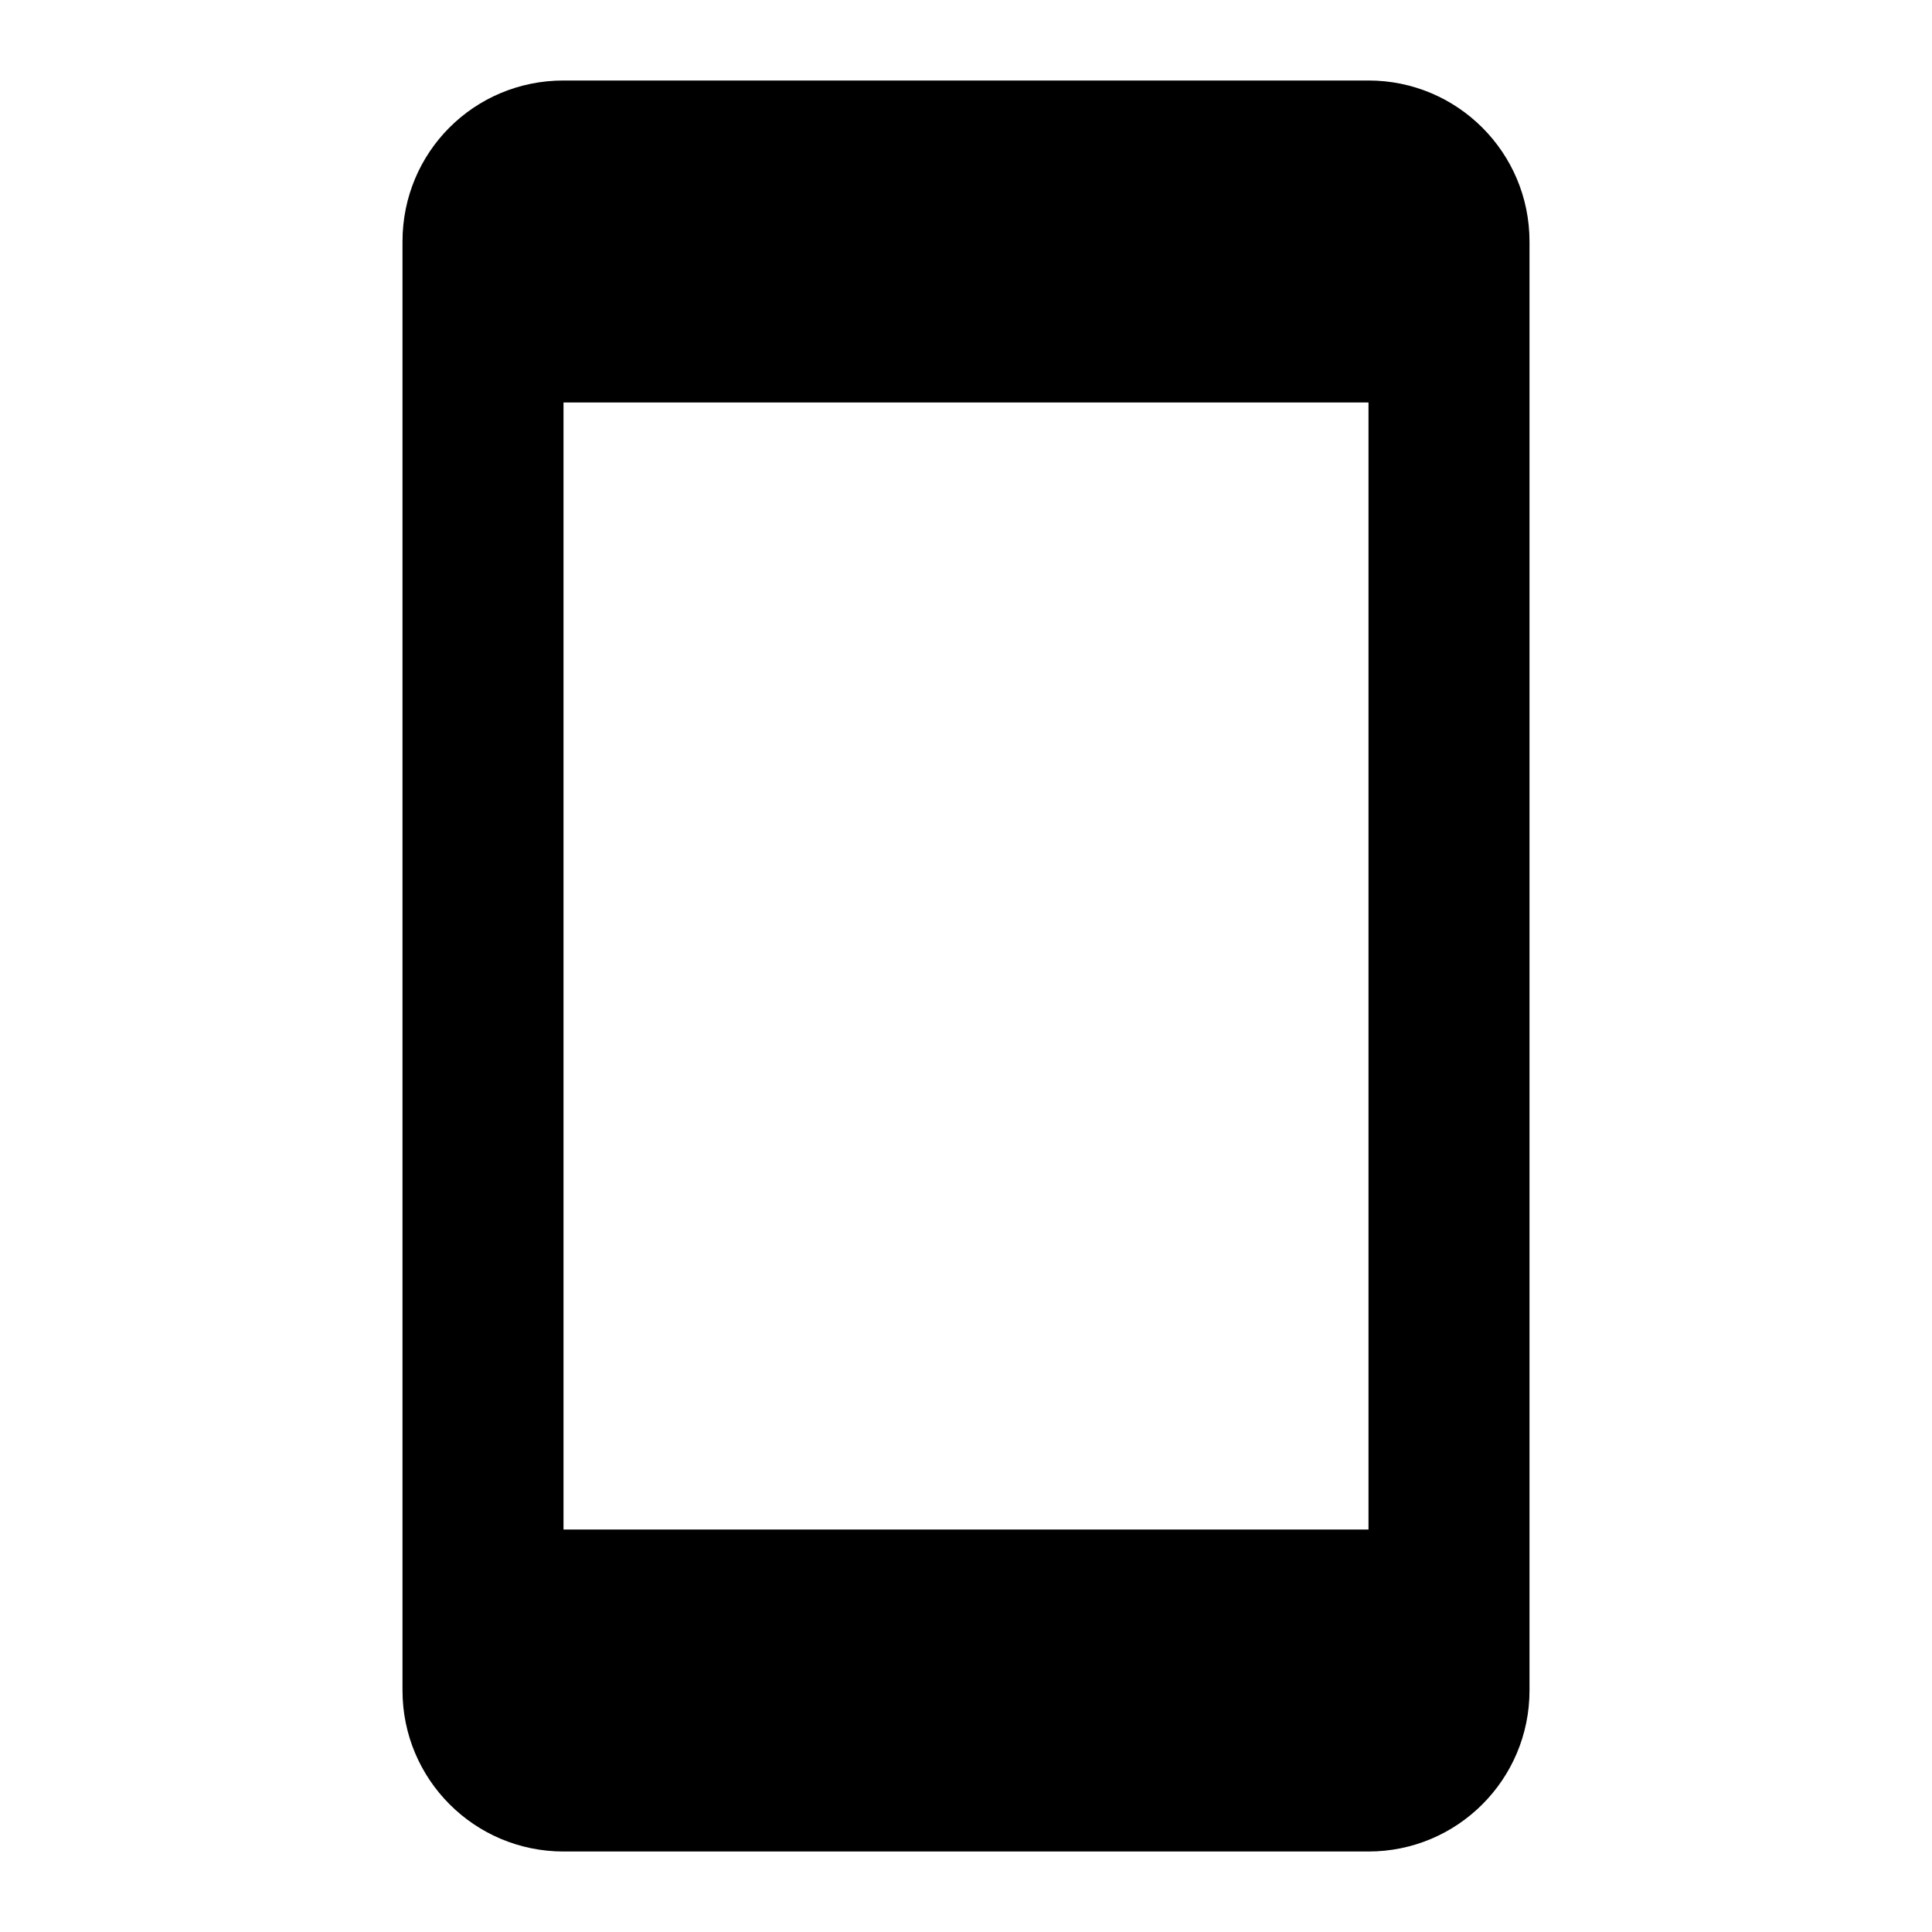
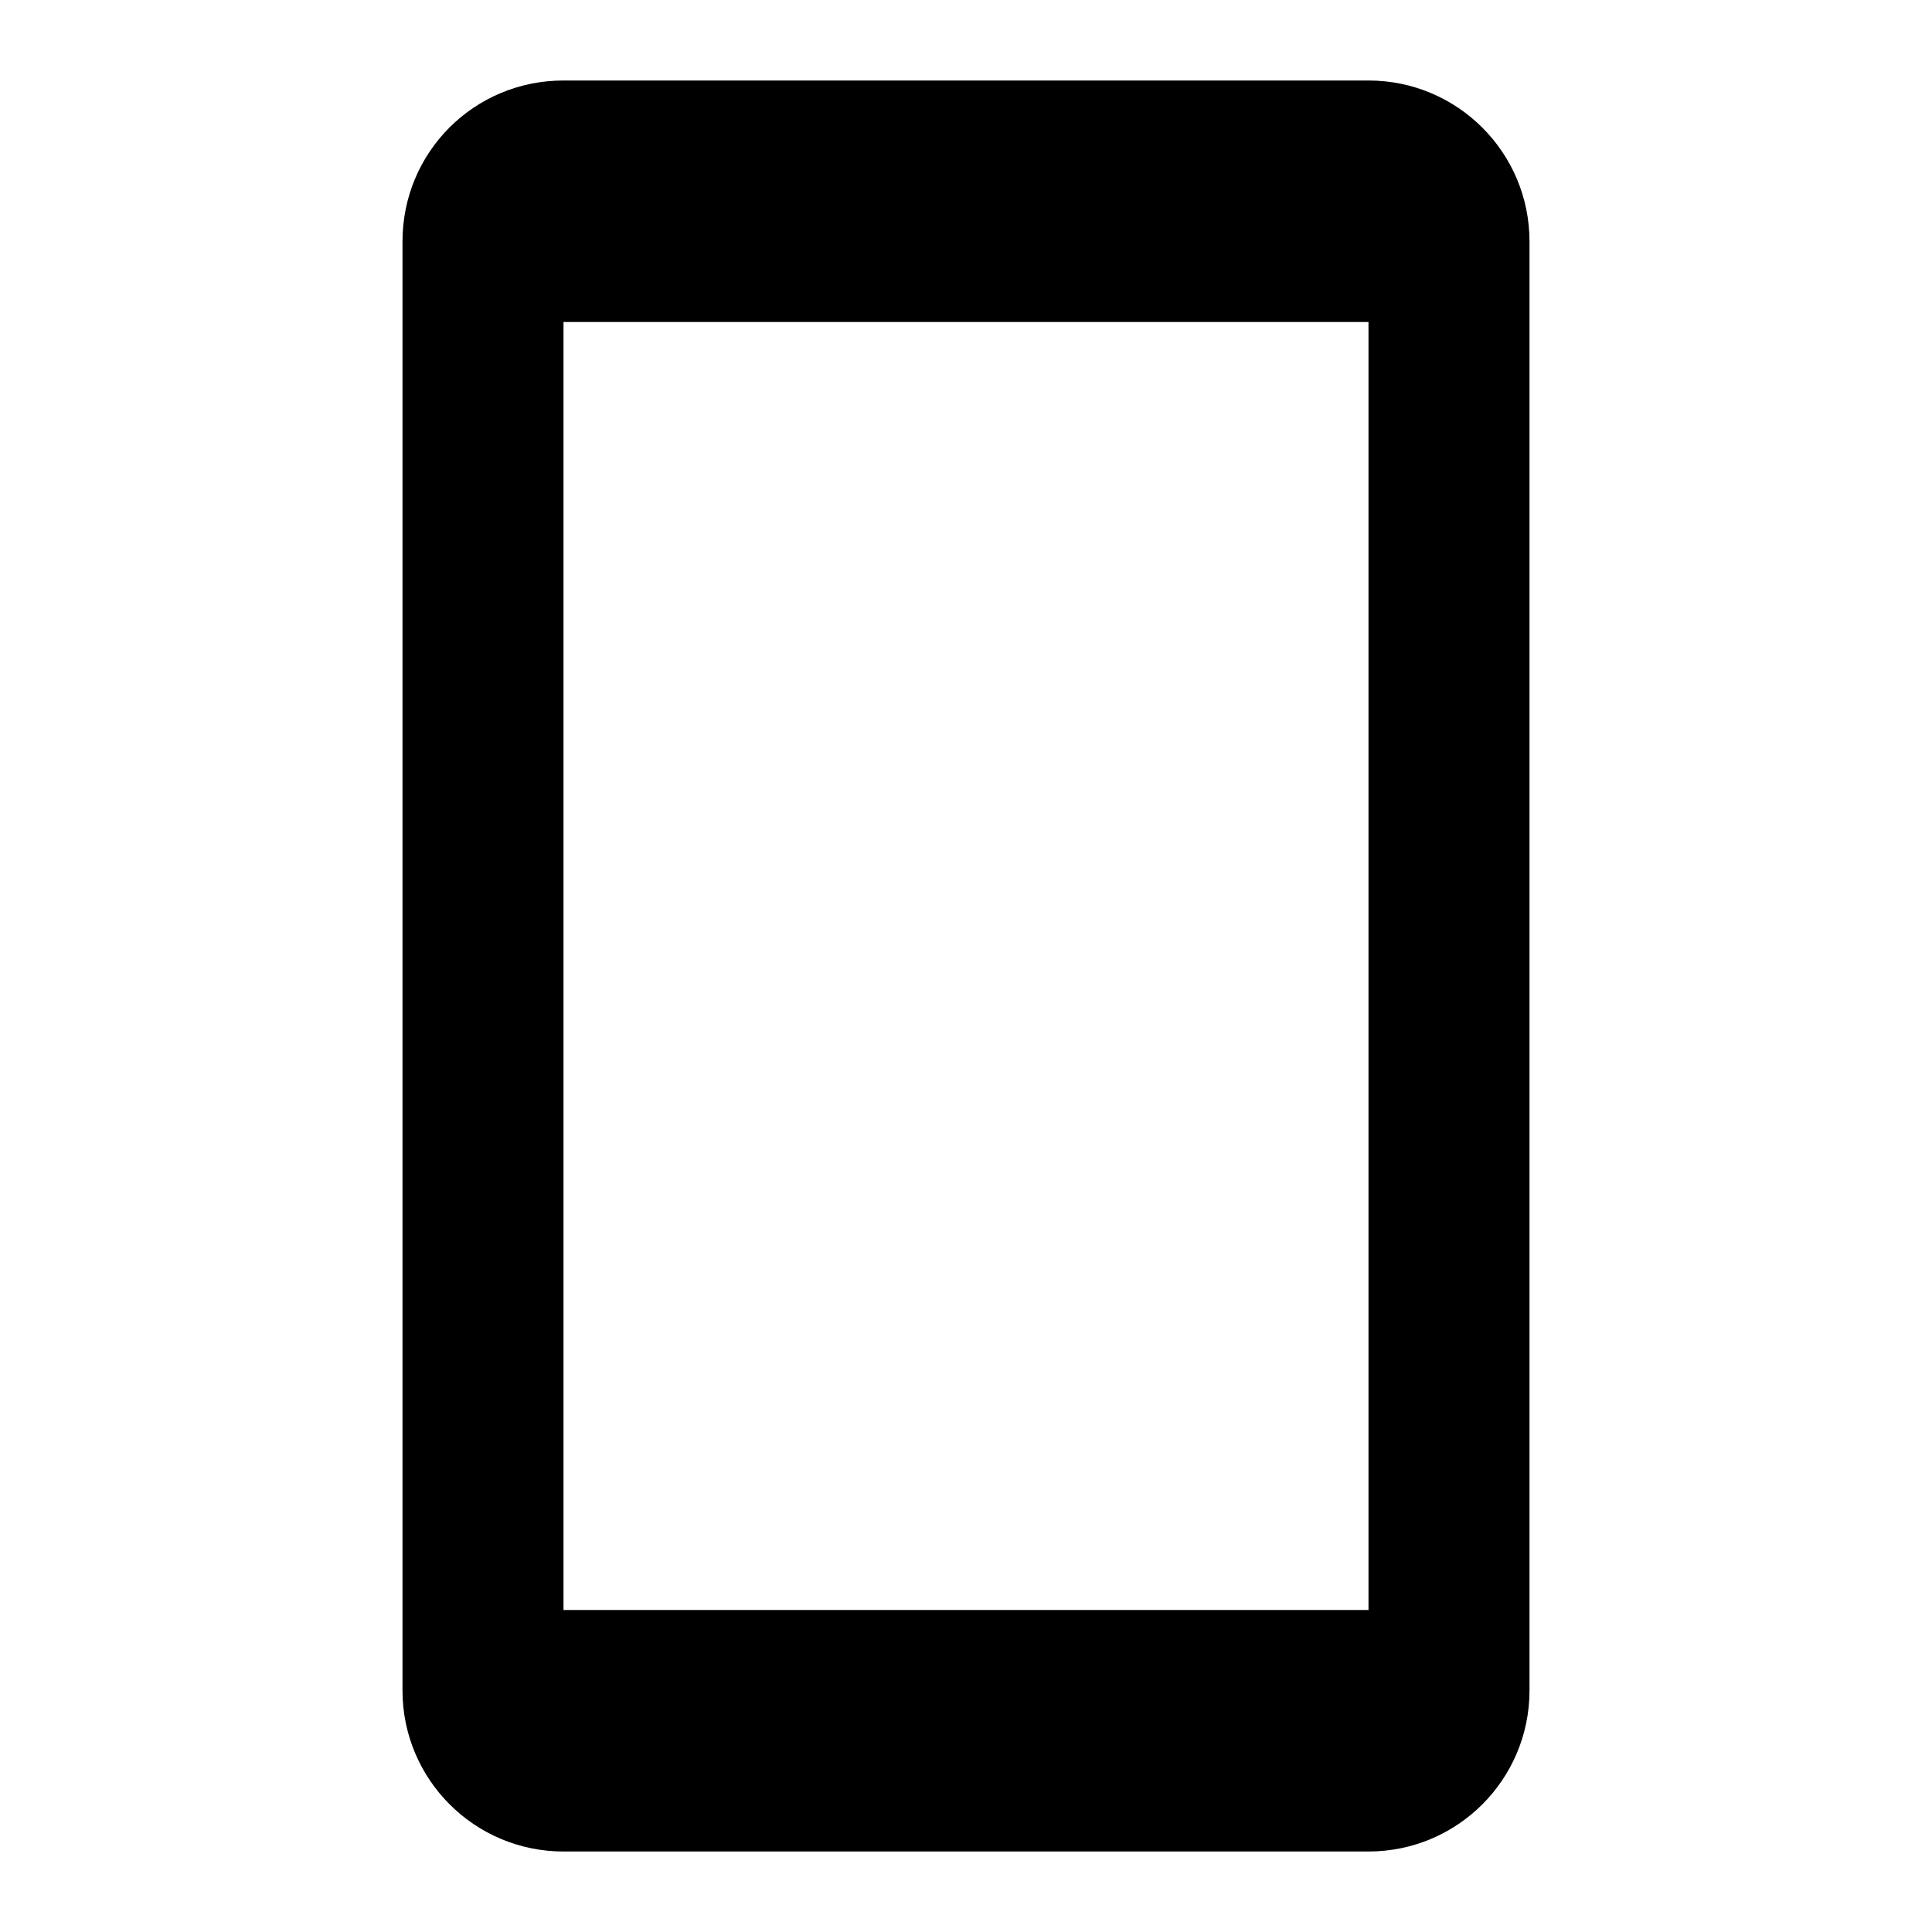
<svg xmlns="http://www.w3.org/2000/svg" width="24px" height="24px" viewBox="0 0 24 24" version="1.1">
  <g id="icon/material/device-cellphone" stroke="none" stroke-width="1" fill="none" fill-rule="evenodd">
    <rect id="ViewBox" fill-rule="nonzero" x="0" y="0" width="24" height="24" />
-     <path d="M17,19 L7,19 L7,5 L17,5 M17,1 L7,1 C5.89,1 5,1.89 5,3 L5,21 C5,22.105 5.895,23 7,23 L17,23 C18.105,23 19,22.105 19,21 L19,3 C19,1.895 18.105,1 17,1 Z" id="mdi:cellphone" fill="#000000" fill-rule="nonzero" />
+     <path d="M17,20 L7,20 L7,4 L17,4 M17,1 L7,1 C5.89,1 5,1.89 5,3 L5,21 C5,22.105 5.895,23 7,23 L17,23 C18.105,23 19,22.105 19,21 L19,3 C19,1.895 18.105,1 17,1 Z" id="xabber:cellphone" fill="#000000" fill-rule="nonzero" />
  </g>
</svg>
